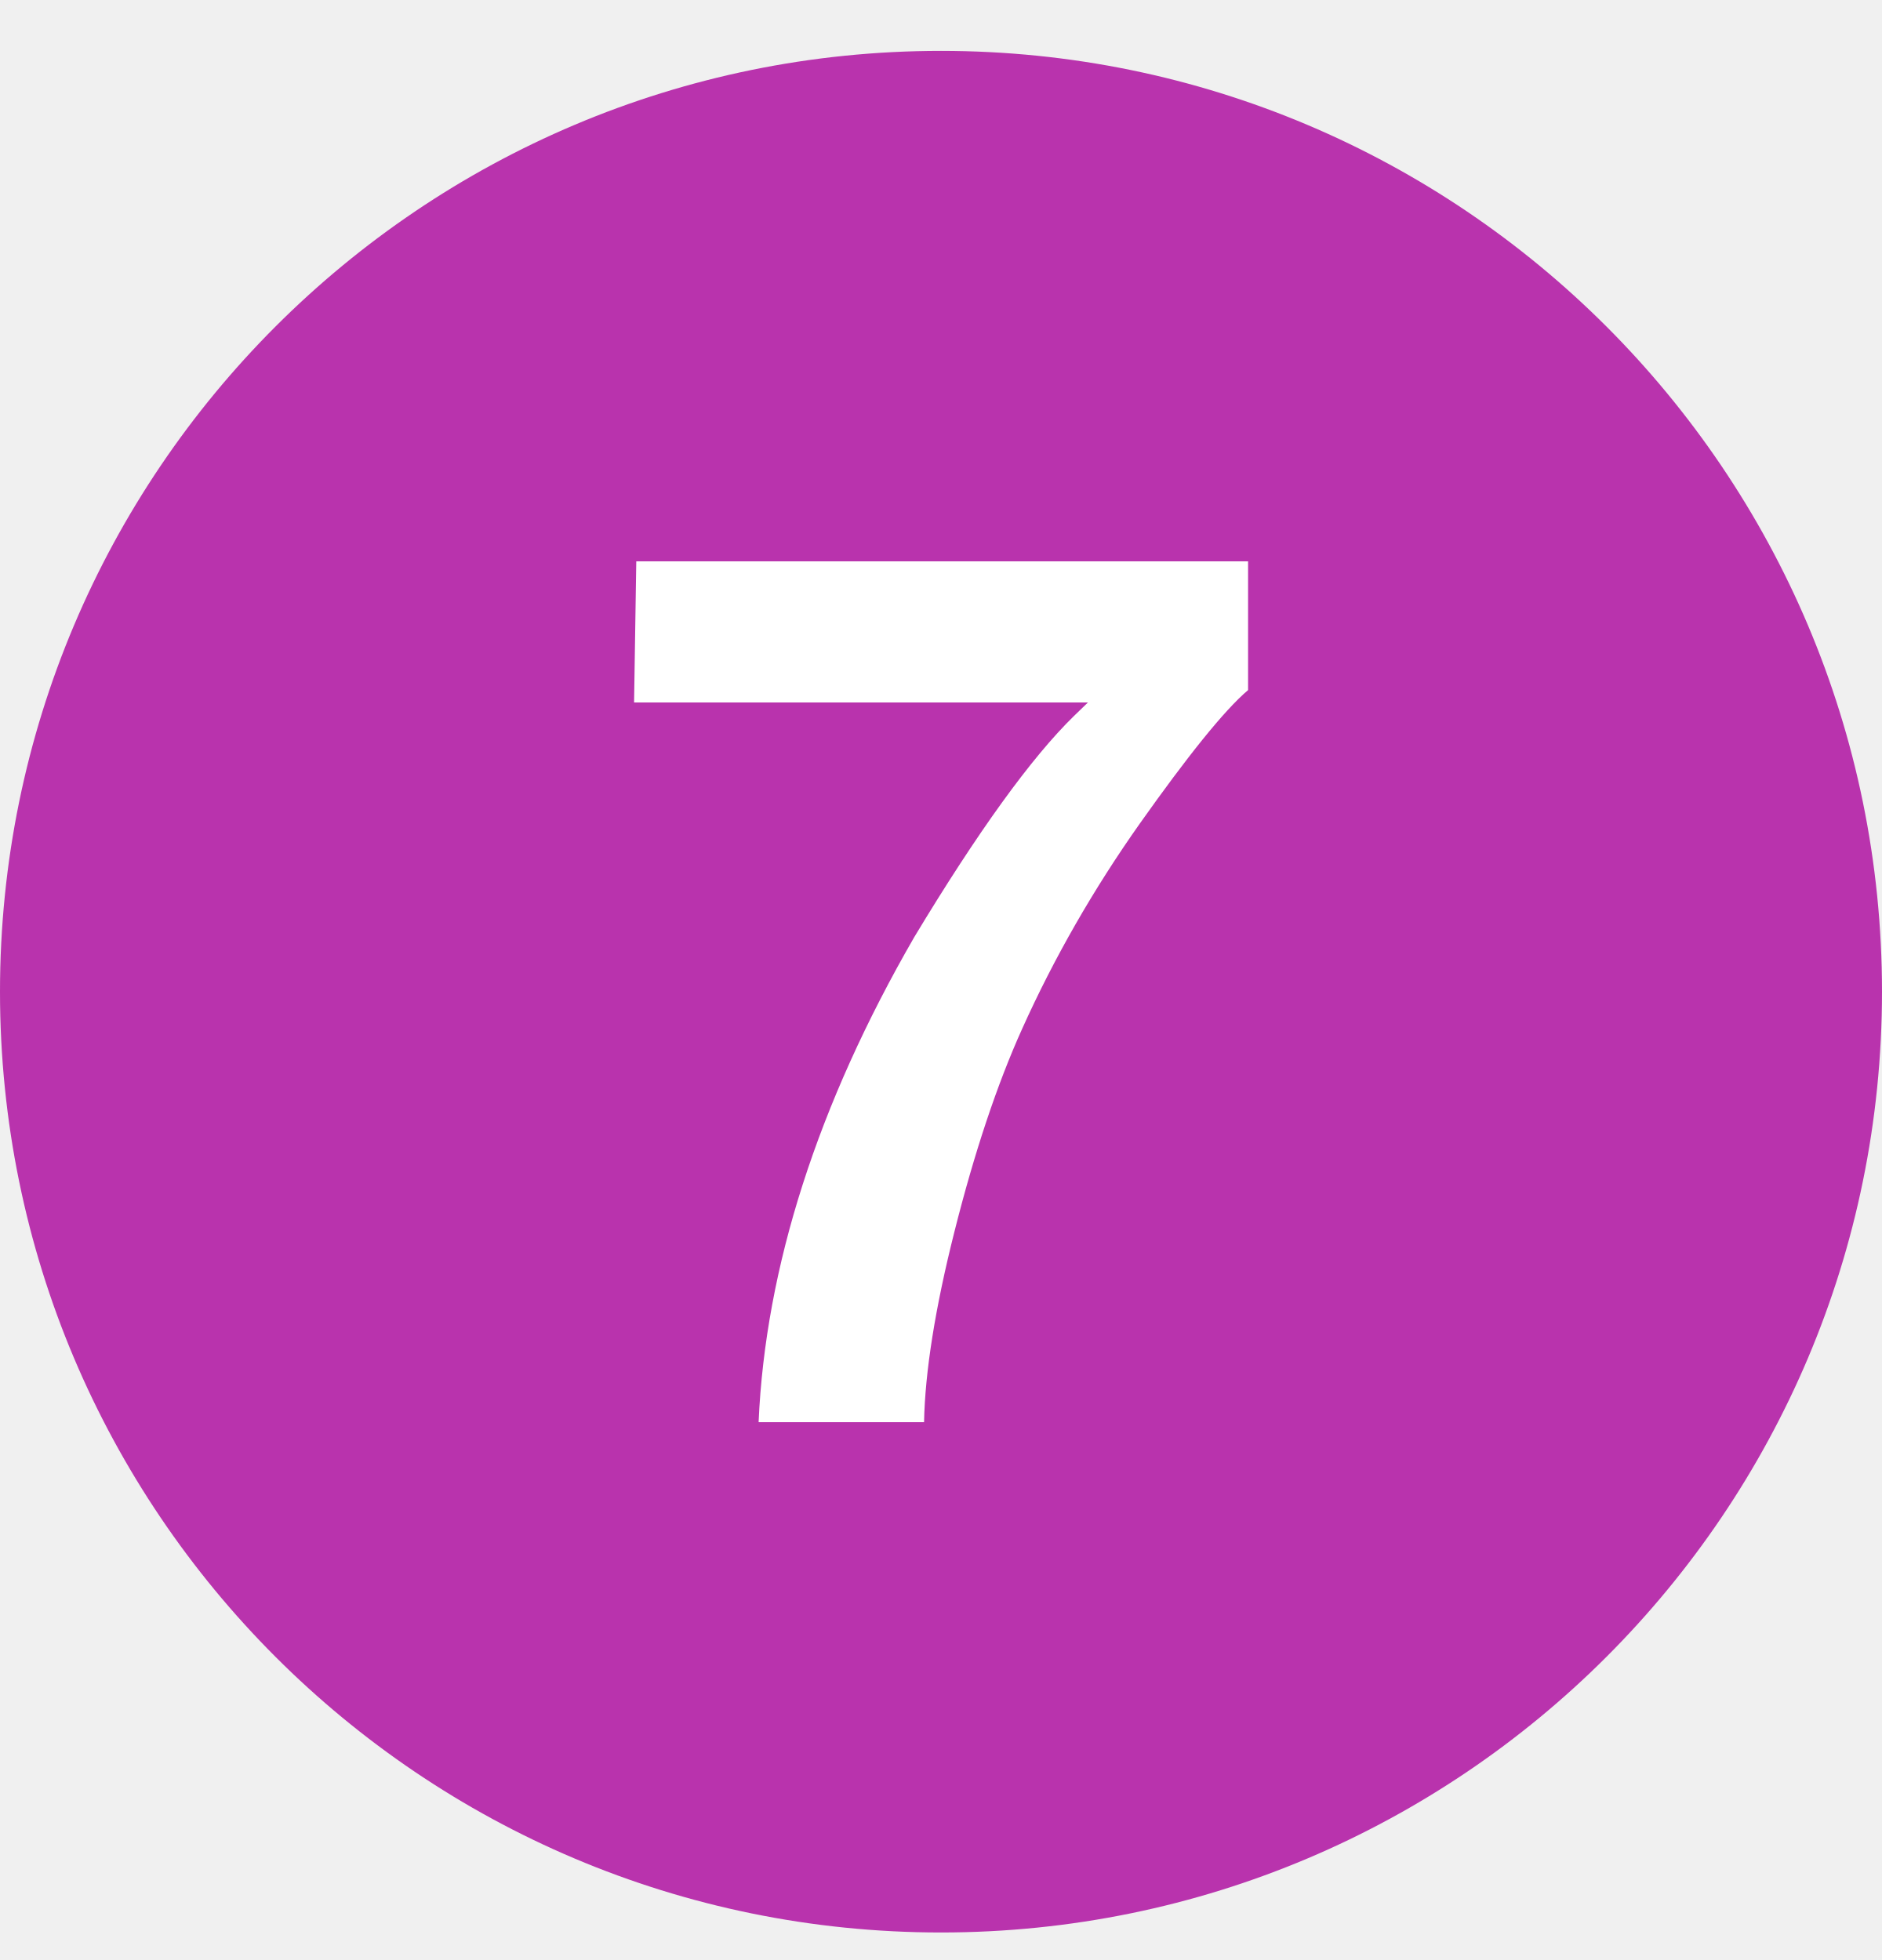
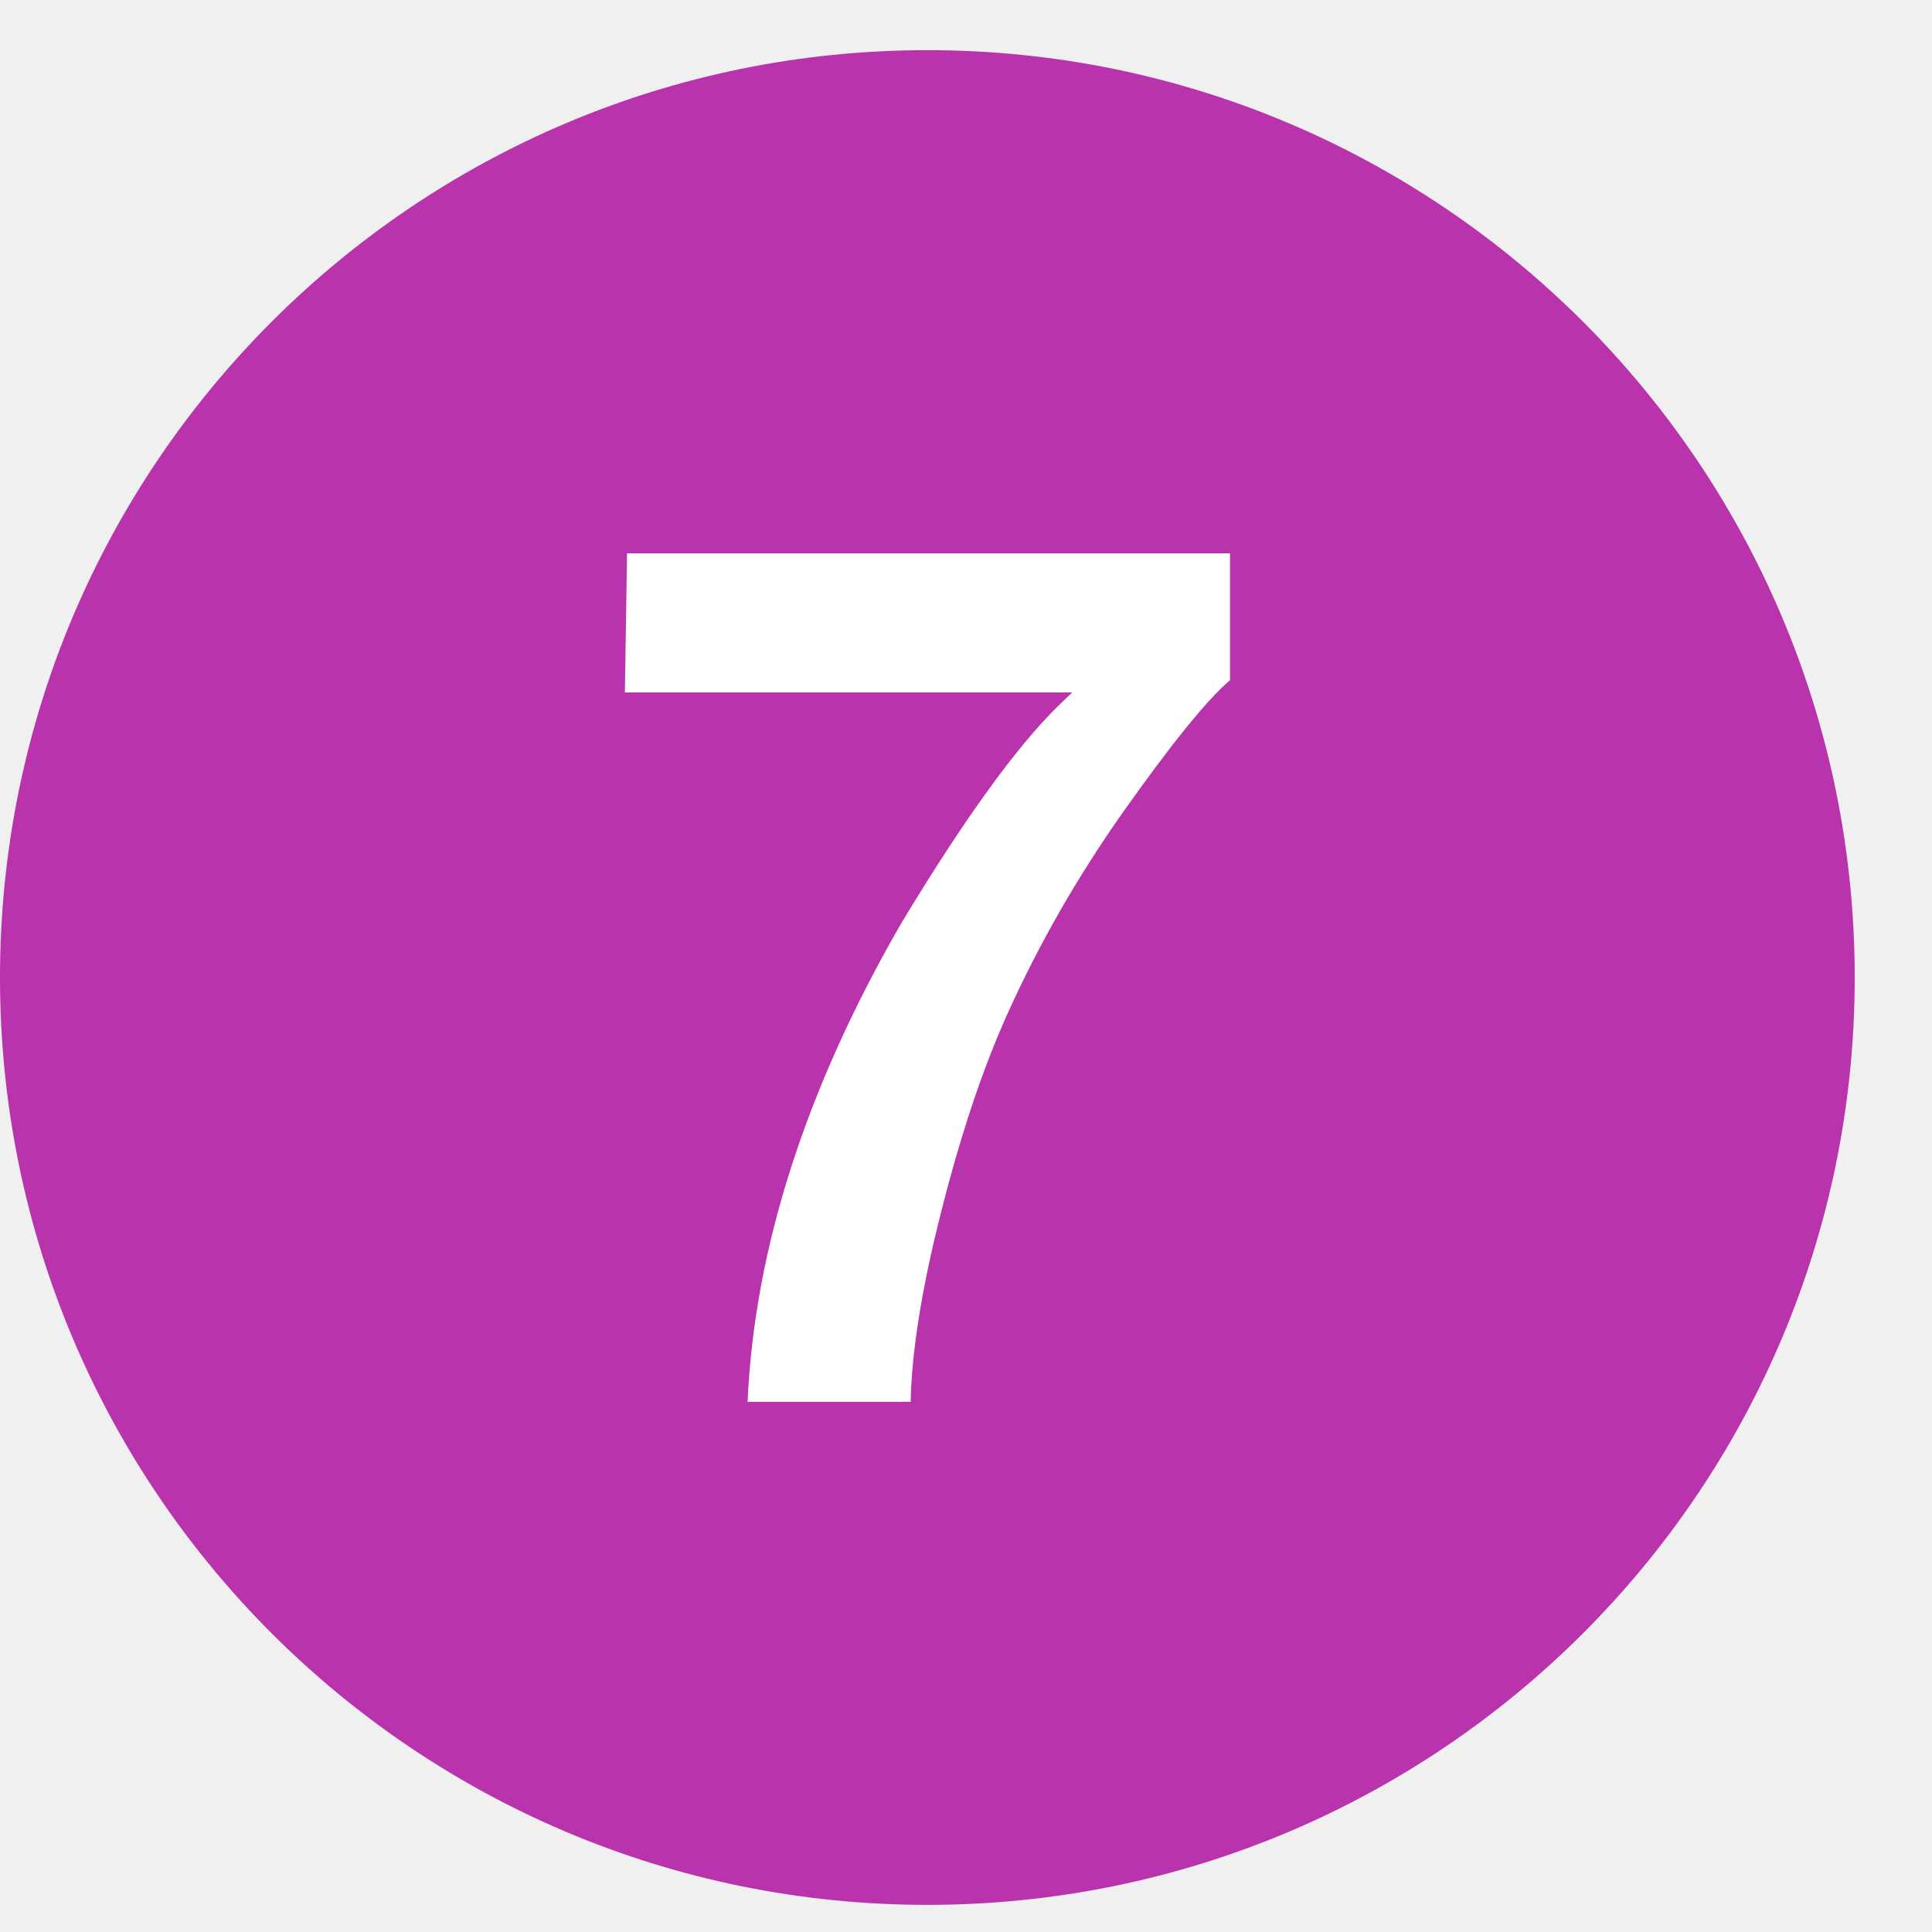
- <svg xmlns="http://www.w3.org/2000/svg" width="24px" height="25px" viewBox="0 0 24 25" version="1.1">
+ <svg xmlns="http://www.w3.org/2000/svg" width="25px" height="25px" viewBox="0 0 25 25" version="1.1">
  <defs />
  <g id="Page-1" stroke="none" stroke-width="1" fill="none" fill-rule="evenodd">
    <g id="Modes-of-transport-and-lines" transform="translate(-171, -836)">
      <g id="7" transform="translate(171, 836)">
        <path d="M0,12.649 C0,6.022 5.372,0.649 12,0.649 C18.627,0.649 24,6.022 24,12.649 C24,19.277 18.627,24.649 12,24.649 C5.372,24.649 0,19.277 0,12.649" id="Fill-33" fill="#B933AD" />
        <path d="M9.674,18.14 C9.76,16.166 10.428,14.085 11.659,11.953 C12.468,10.61 13.154,9.66 13.697,9.131 L13.874,8.96 L8.086,8.96 L8.114,7.16 L15.916,7.16 L15.916,8.802 C15.609,9.062 15.136,9.657 14.54,10.498 C13.946,11.338 13.441,12.22 13.036,13.12 C12.716,13.828 12.425,14.701 12.17,15.715 C11.926,16.683 11.796,17.498 11.784,18.14 L9.674,18.14 Z" id="Fill-35" fill="#FFFFFF" />
      </g>
    </g>
  </g>
</svg>
